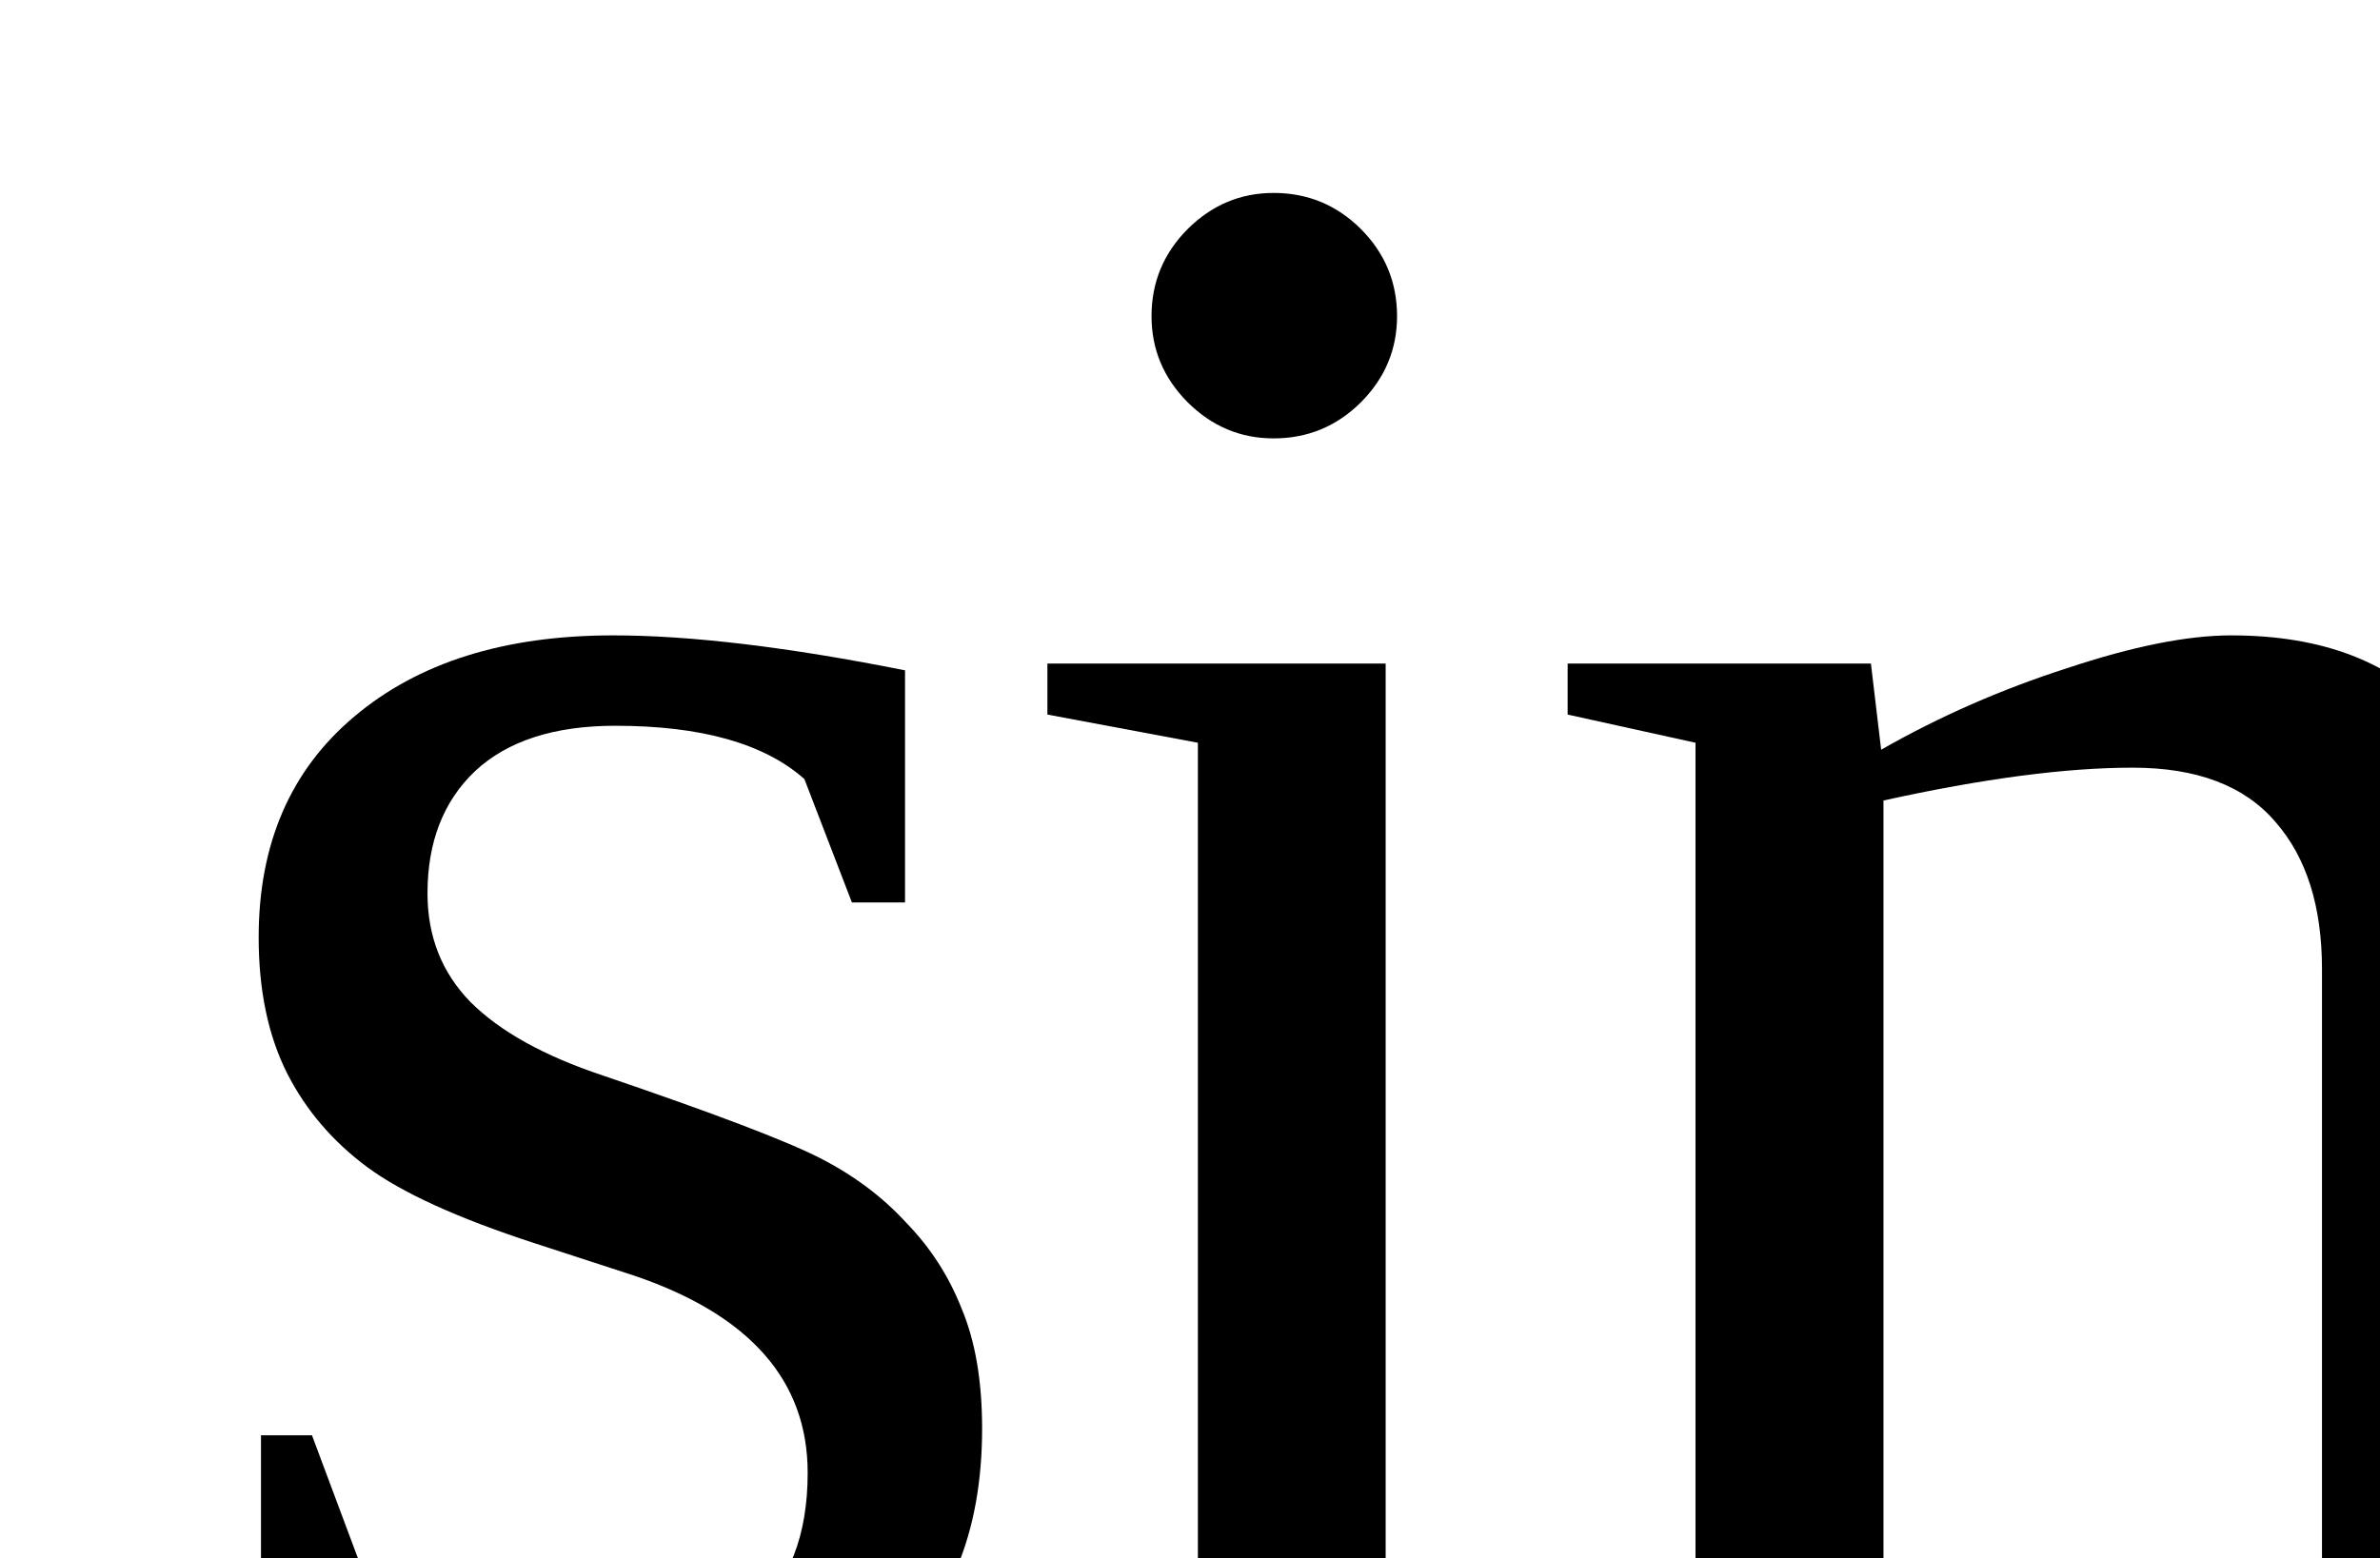
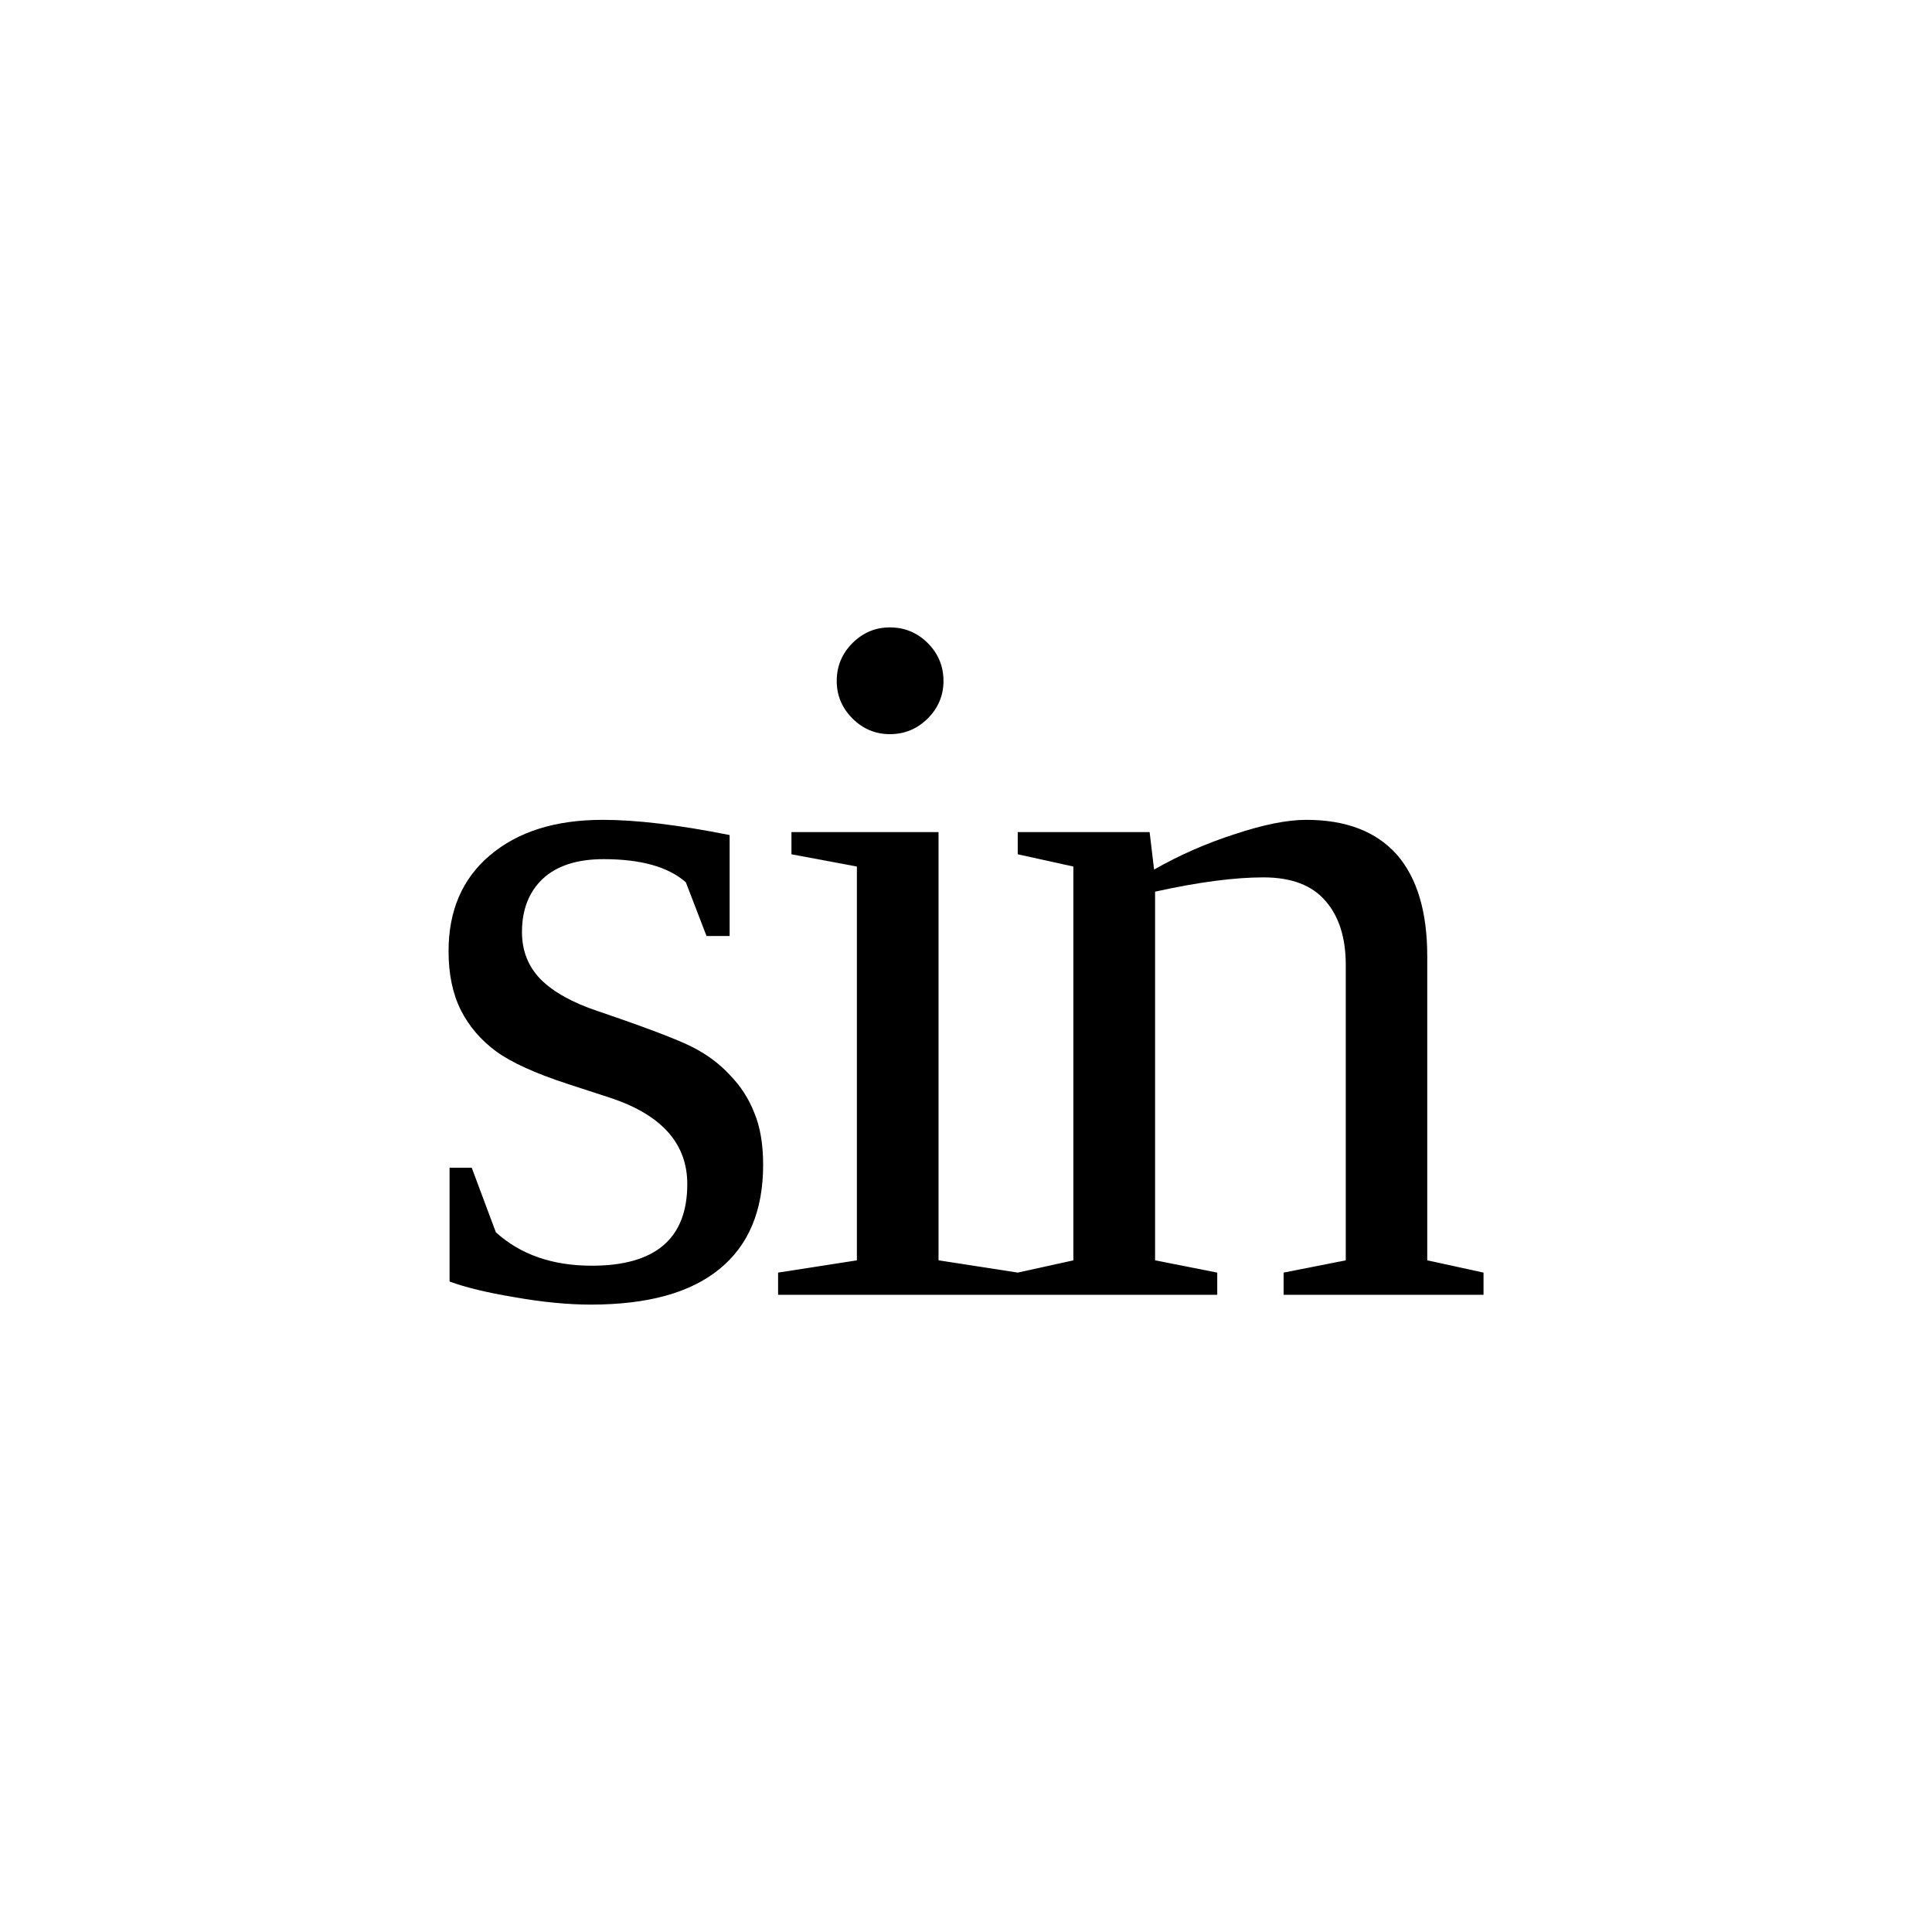
- <svg xmlns="http://www.w3.org/2000/svg" version="1.1">
-   <path d="M 5.084,7.397 Q 5.084,8.217 4.562,8.639 4.047,9.061 3.033,9.061 2.623,9.061 2.125,8.973 1.632,8.891 1.351,8.786 V 7.432 H 1.615 L 1.902,8.2 Q 2.341,8.598 3.045,8.598 4.181,8.598 4.181,7.626 4.181,6.911 3.285,6.606 L 2.763,6.436 Q 2.172,6.243 1.902,6.044 1.632,5.844 1.486,5.557 1.339,5.264 1.339,4.854 1.339,4.128 1.832,3.712 2.33,3.29 3.173,3.29 3.777,3.29 4.685,3.471 V 4.673 H 4.41 L 4.164,4.034 Q 3.853,3.758 3.185,3.758 2.711,3.758 2.459,3.993 2.213,4.227 2.213,4.626 2.213,4.96 2.435,5.188 2.664,5.417 3.121,5.569 3.982,5.862 4.246,5.997 4.509,6.132 4.691,6.331 4.879,6.524 4.978,6.776 5.084,7.028 5.084,7.397 Z" />
-   <path d="M 7.232,1.637 Q 7.232,1.895 7.045,2.083 6.857,2.27 6.593,2.27 6.336,2.27 6.148,2.083 5.961,1.895 5.961,1.637 5.961,1.374 6.148,1.186 6.336,0.999 6.593,0.999 6.857,0.999 7.045,1.186 7.232,1.374 7.232,1.637 Z M 7.173,8.534 8.117,8.68 V 8.944 H 5.263 V 8.68 L 6.201,8.534 V 3.846 L 5.422,3.7 V 3.436 H 7.173 Z" />
-   <path d="M 9.738,3.882 Q 10.19,3.624 10.7,3.46 11.21,3.29 11.55,3.29 12.26,3.29 12.63,3.706 12.99,4.122 12.99,4.913 V 8.534 L 13.66,8.68 V 8.944 H 11.28 V 8.68 L 12.02,8.534 V 5.018 Q 12.02,4.532 11.78,4.257 11.54,3.975 11.04,3.975 10.52,3.975 9.75,4.145 V 8.534 L 10.49,8.68 V 8.944 H 8.115 V 8.68 L 8.777,8.534 V 3.846 L 8.115,3.7 V 3.436 H 9.685 Z" />
+ <svg xmlns="http://www.w3.org/2000/svg" version="1.1" id="svg60" width="23" height="23">
+   <defs id="defs64" />
+   <path d="m 9.085,13.867 q 0,0.82 -0.522,1.242 -0.515,0.422 -1.529,0.422 -0.41,0 -0.908,-0.088 -0.493,-0.082 -0.774,-0.187 v -1.354 h 0.264 l 0.287,0.768 q 0.439,0.398 1.143,0.398 1.136,0 1.136,-0.972 0,-0.715 -0.896,-1.02 l -0.522,-0.17 q -0.591,-0.193 -0.861,-0.392 -0.27,-0.2 -0.416,-0.487 -0.147,-0.293 -0.147,-0.703 0,-0.726 0.493,-1.142 0.498,-0.422 1.341,-0.422 0.604,0 1.512,0.181 v 1.202 h -0.275 l -0.246,-0.639 q -0.311,-0.276 -0.979,-0.276 -0.474,0 -0.726,0.235 -0.246,0.234 -0.246,0.633 0,0.334 0.222,0.562 0.229,0.229 0.686,0.381 0.861,0.293 1.125,0.428 0.263,0.135 0.445,0.334 0.188,0.193 0.287,0.445 0.106,0.252 0.106,0.621 z" id="path54" />
+   <path d="m 11.232,8.107 q 0,0.258 -0.187,0.446 -0.188,0.187 -0.452,0.187 -0.257,0 -0.445,-0.187 -0.187,-0.188 -0.187,-0.446 0,-0.263 0.187,-0.451 0.188,-0.187 0.445,-0.187 0.264,0 0.452,0.187 0.187,0.188 0.187,0.451 z m -0.059,6.897 0.944,0.146 v 0.264 h -2.854 v -0.264 l 0.938,-0.146 v -4.688 l -0.779,-0.146 v -0.264 h 1.751 z" id="path56" />
+   <path d="m 13.739,10.352 q 0.452,-0.258 0.962,-0.422 0.51,-0.17 0.85,-0.17 0.71,0 1.08,0.416 0.36,0.416 0.36,1.207 v 3.621 l 0.67,0.146 v 0.264 h -2.38 v -0.264 l 0.74,-0.146 v -3.516 q 0,-0.486 -0.24,-0.761 -0.24,-0.282 -0.74,-0.282 -0.52,0 -1.29,0.17 v 4.389 l 0.74,0.146 v 0.264 h -2.375 v -0.264 l 0.662,-0.146 v -4.688 l -0.662,-0.146 v -0.264 h 1.57 z" id="path58" />
</svg>
